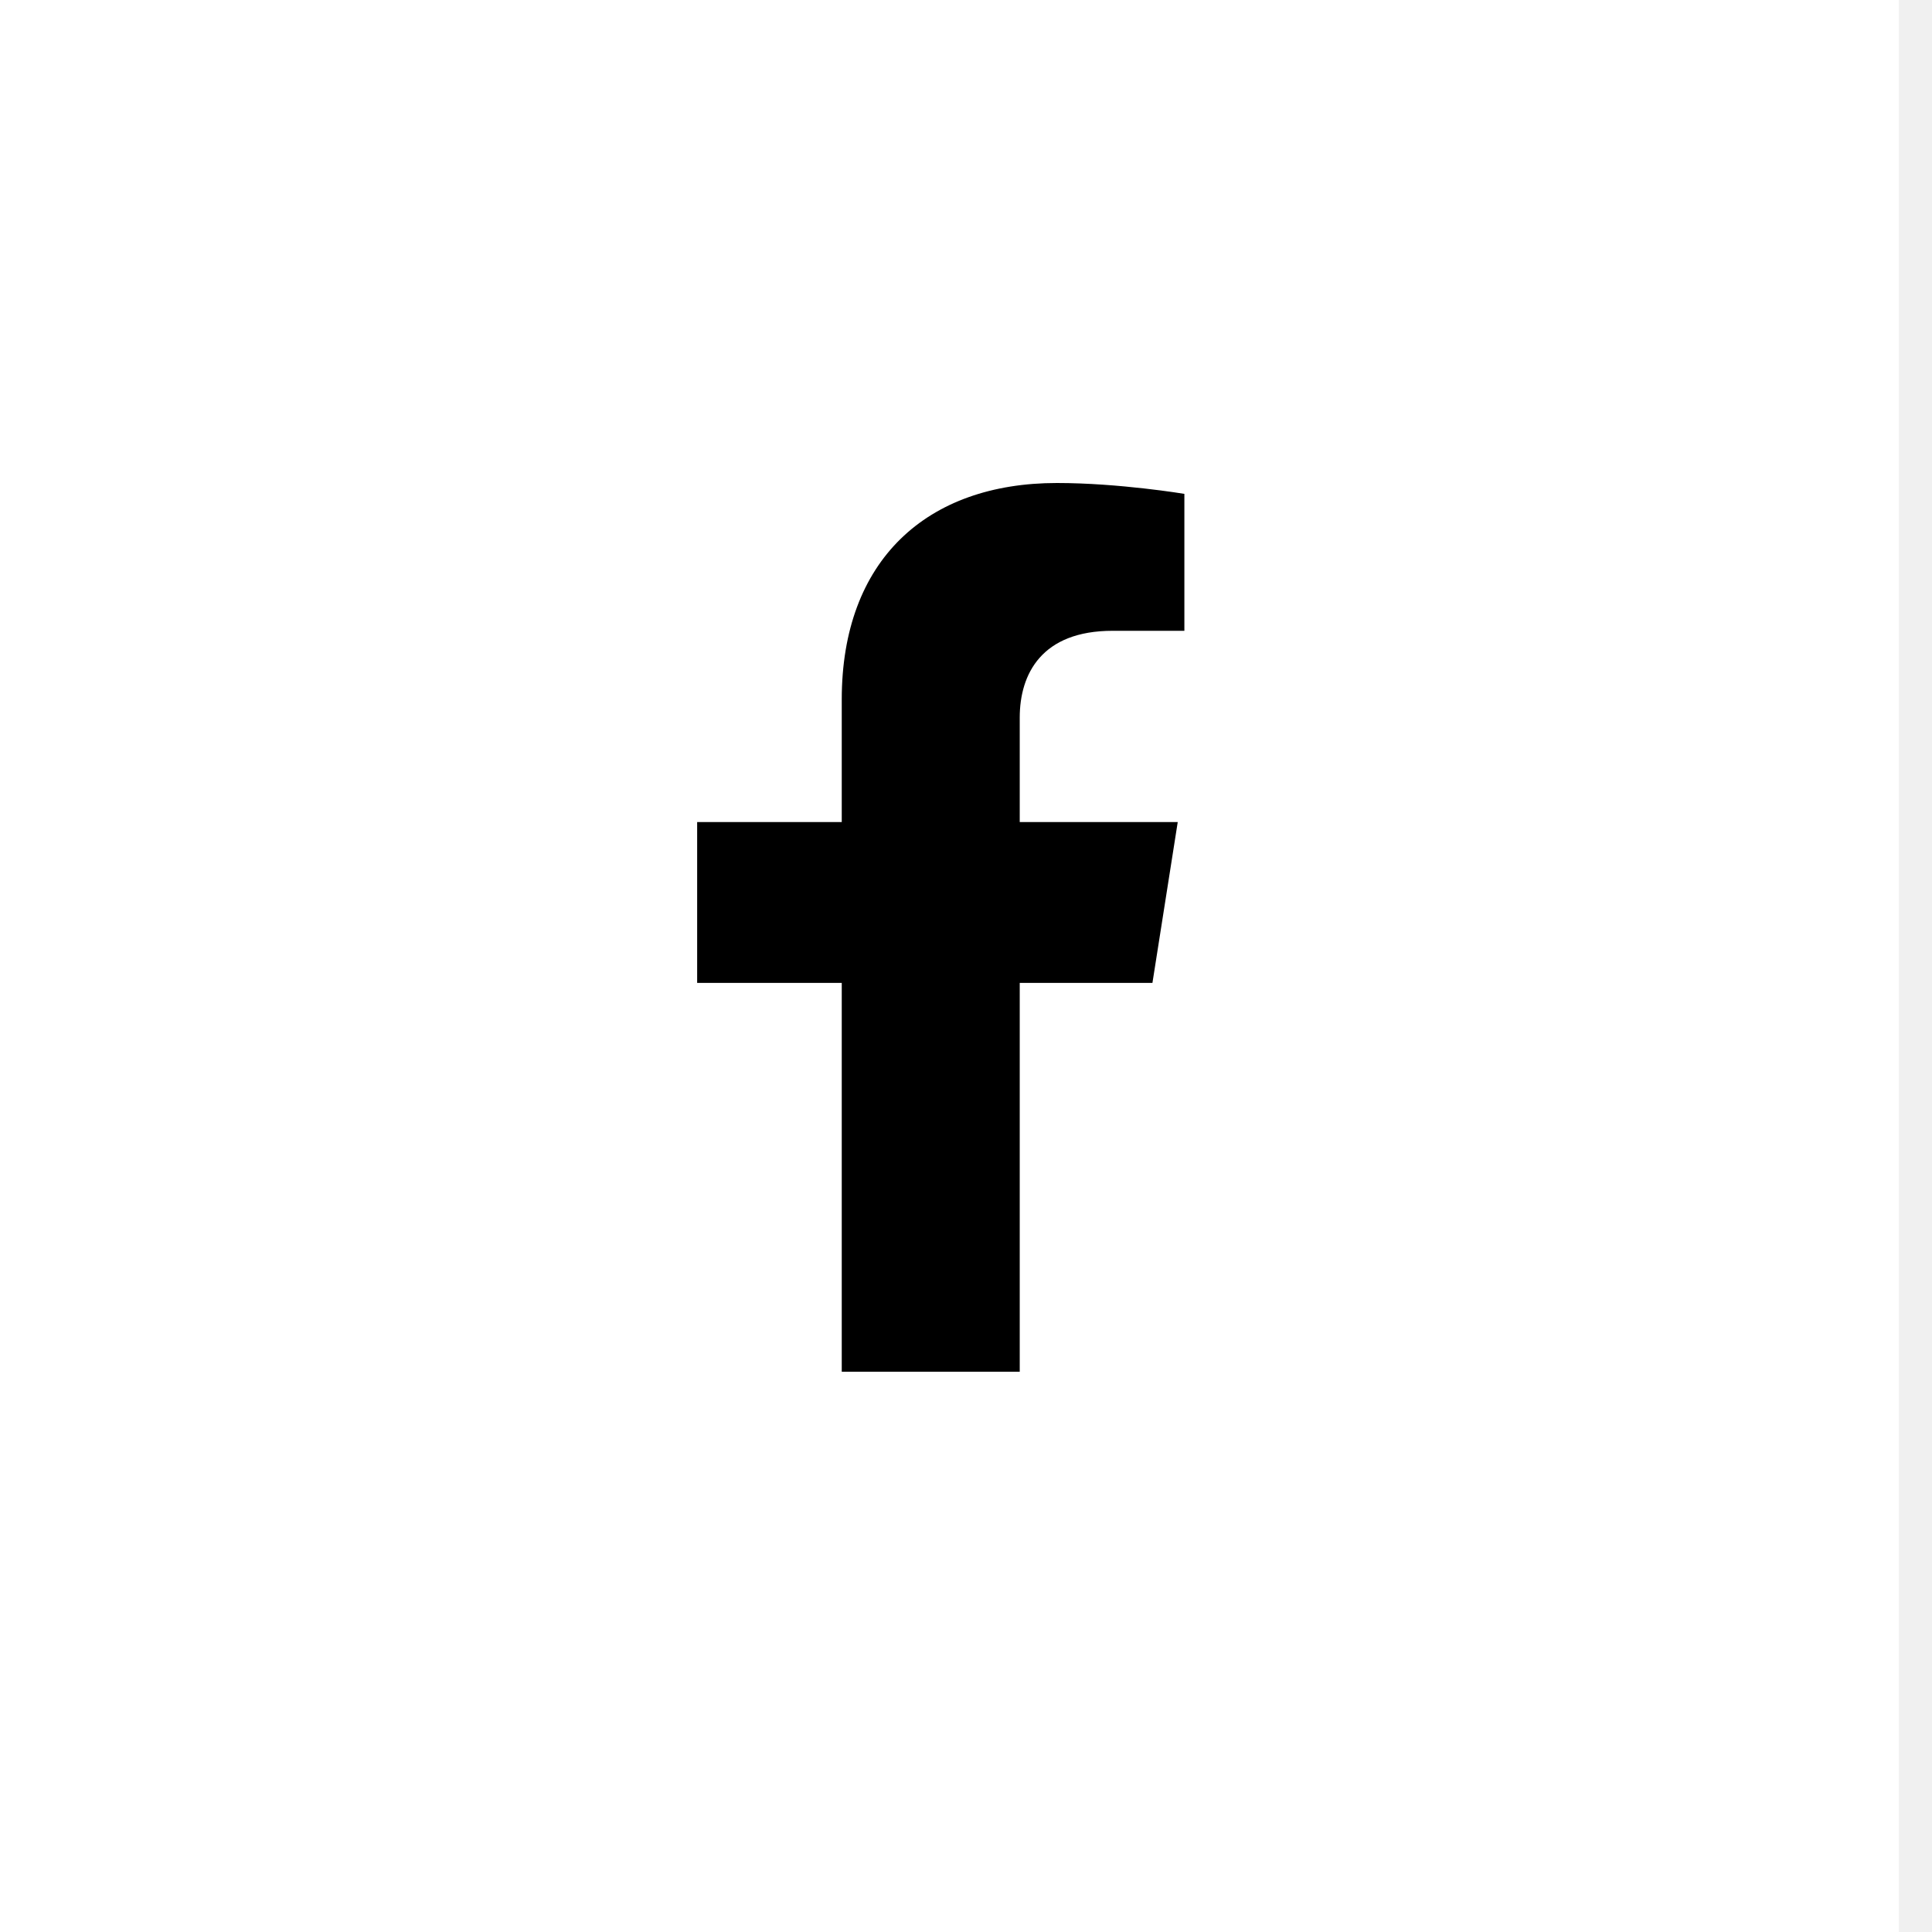
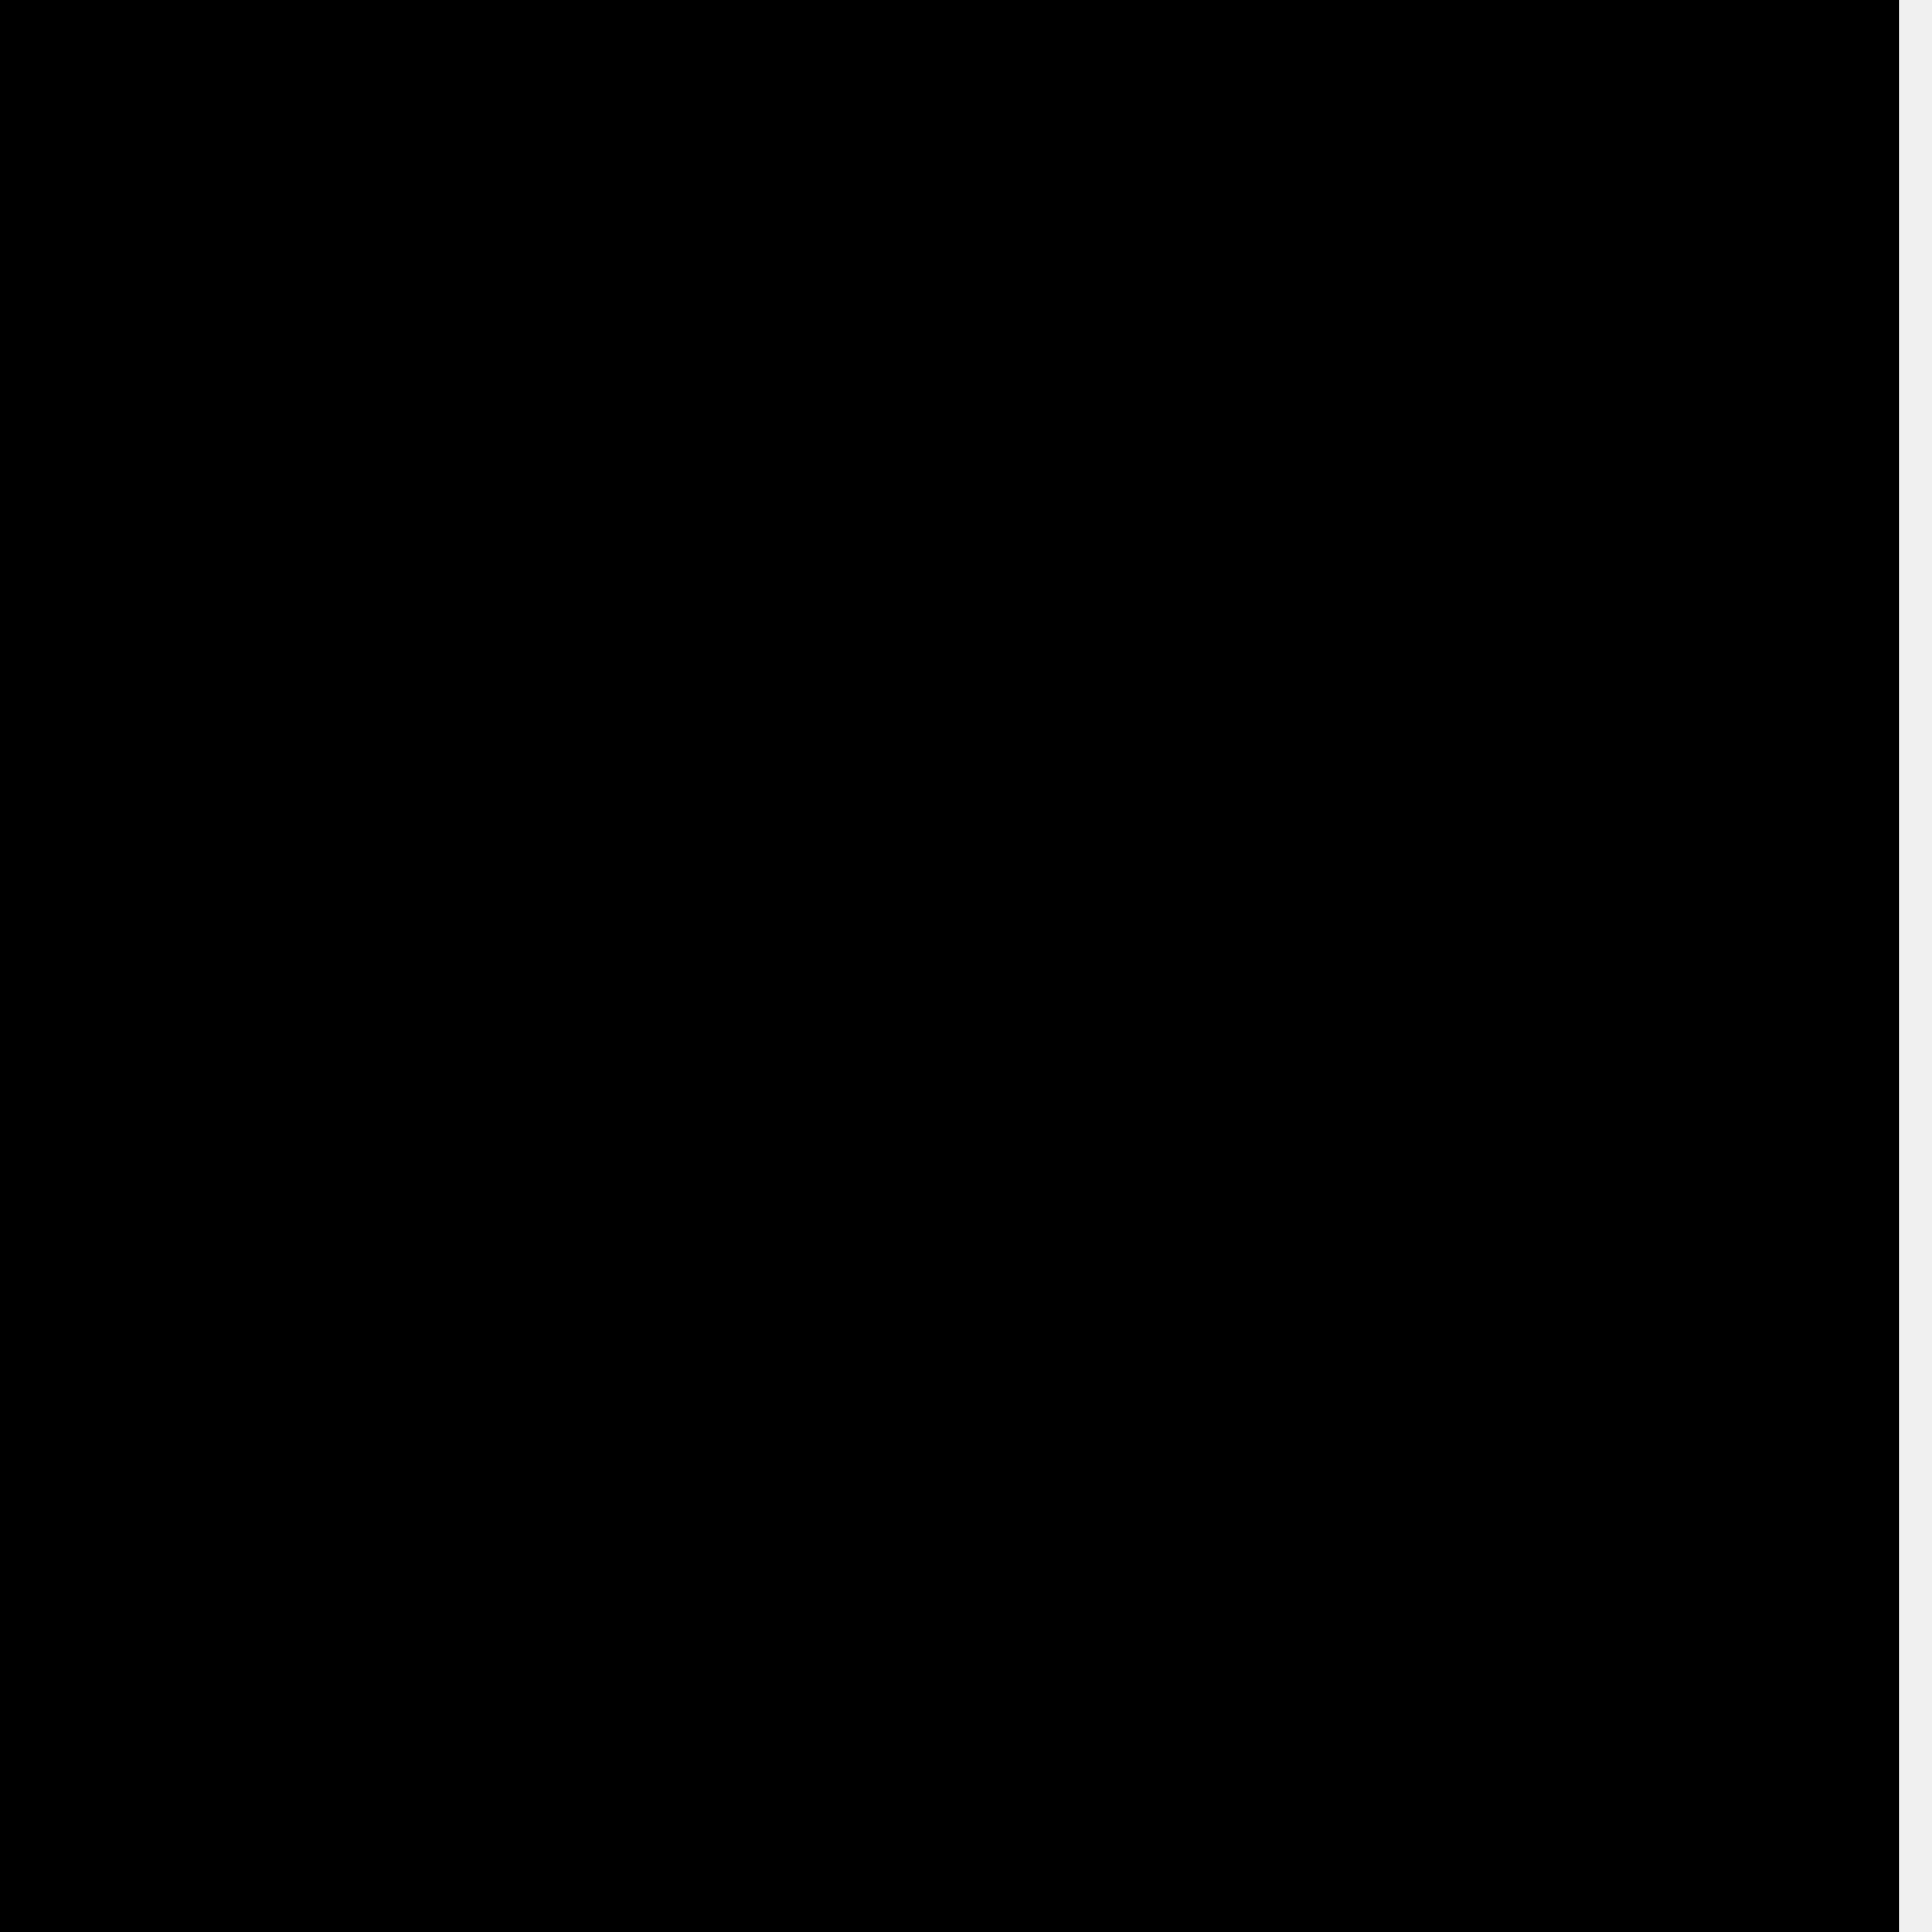
- <svg xmlns="http://www.w3.org/2000/svg" width="32" height="32" viewBox="0 0 32 32" fill="none">
-   <path d="M31.451 0H0V32H31.451V0Z" fill="white" />
-   <path d="M19.088 16.28L19.507 13.616H16.89V11.887C16.89 11.159 17.256 10.448 18.428 10.448H19.617V8.18C19.617 8.18 18.538 8 17.506 8C15.351 8 13.942 9.276 13.942 11.586V13.616H11.547V16.28H13.942V22.72H16.89V16.28H19.088Z" fill="black" />
+ <svg xmlns="http://www.w3.org/2000/svg" width="32" height="32" viewBox="0 0 32 32">
+   <path d="M31.451 0H0V32H31.451V0Z" />
+   <path d="M19.088 16.28L19.507 13.616H16.89V11.887C16.89 11.159 17.256 10.448 18.428 10.448H19.617V8.18C19.617 8.18 18.538 8 17.506 8C15.351 8 13.942 9.276 13.942 11.586V13.616H11.547V16.28H13.942V22.72H16.89V16.28H19.088Z" />
</svg>
